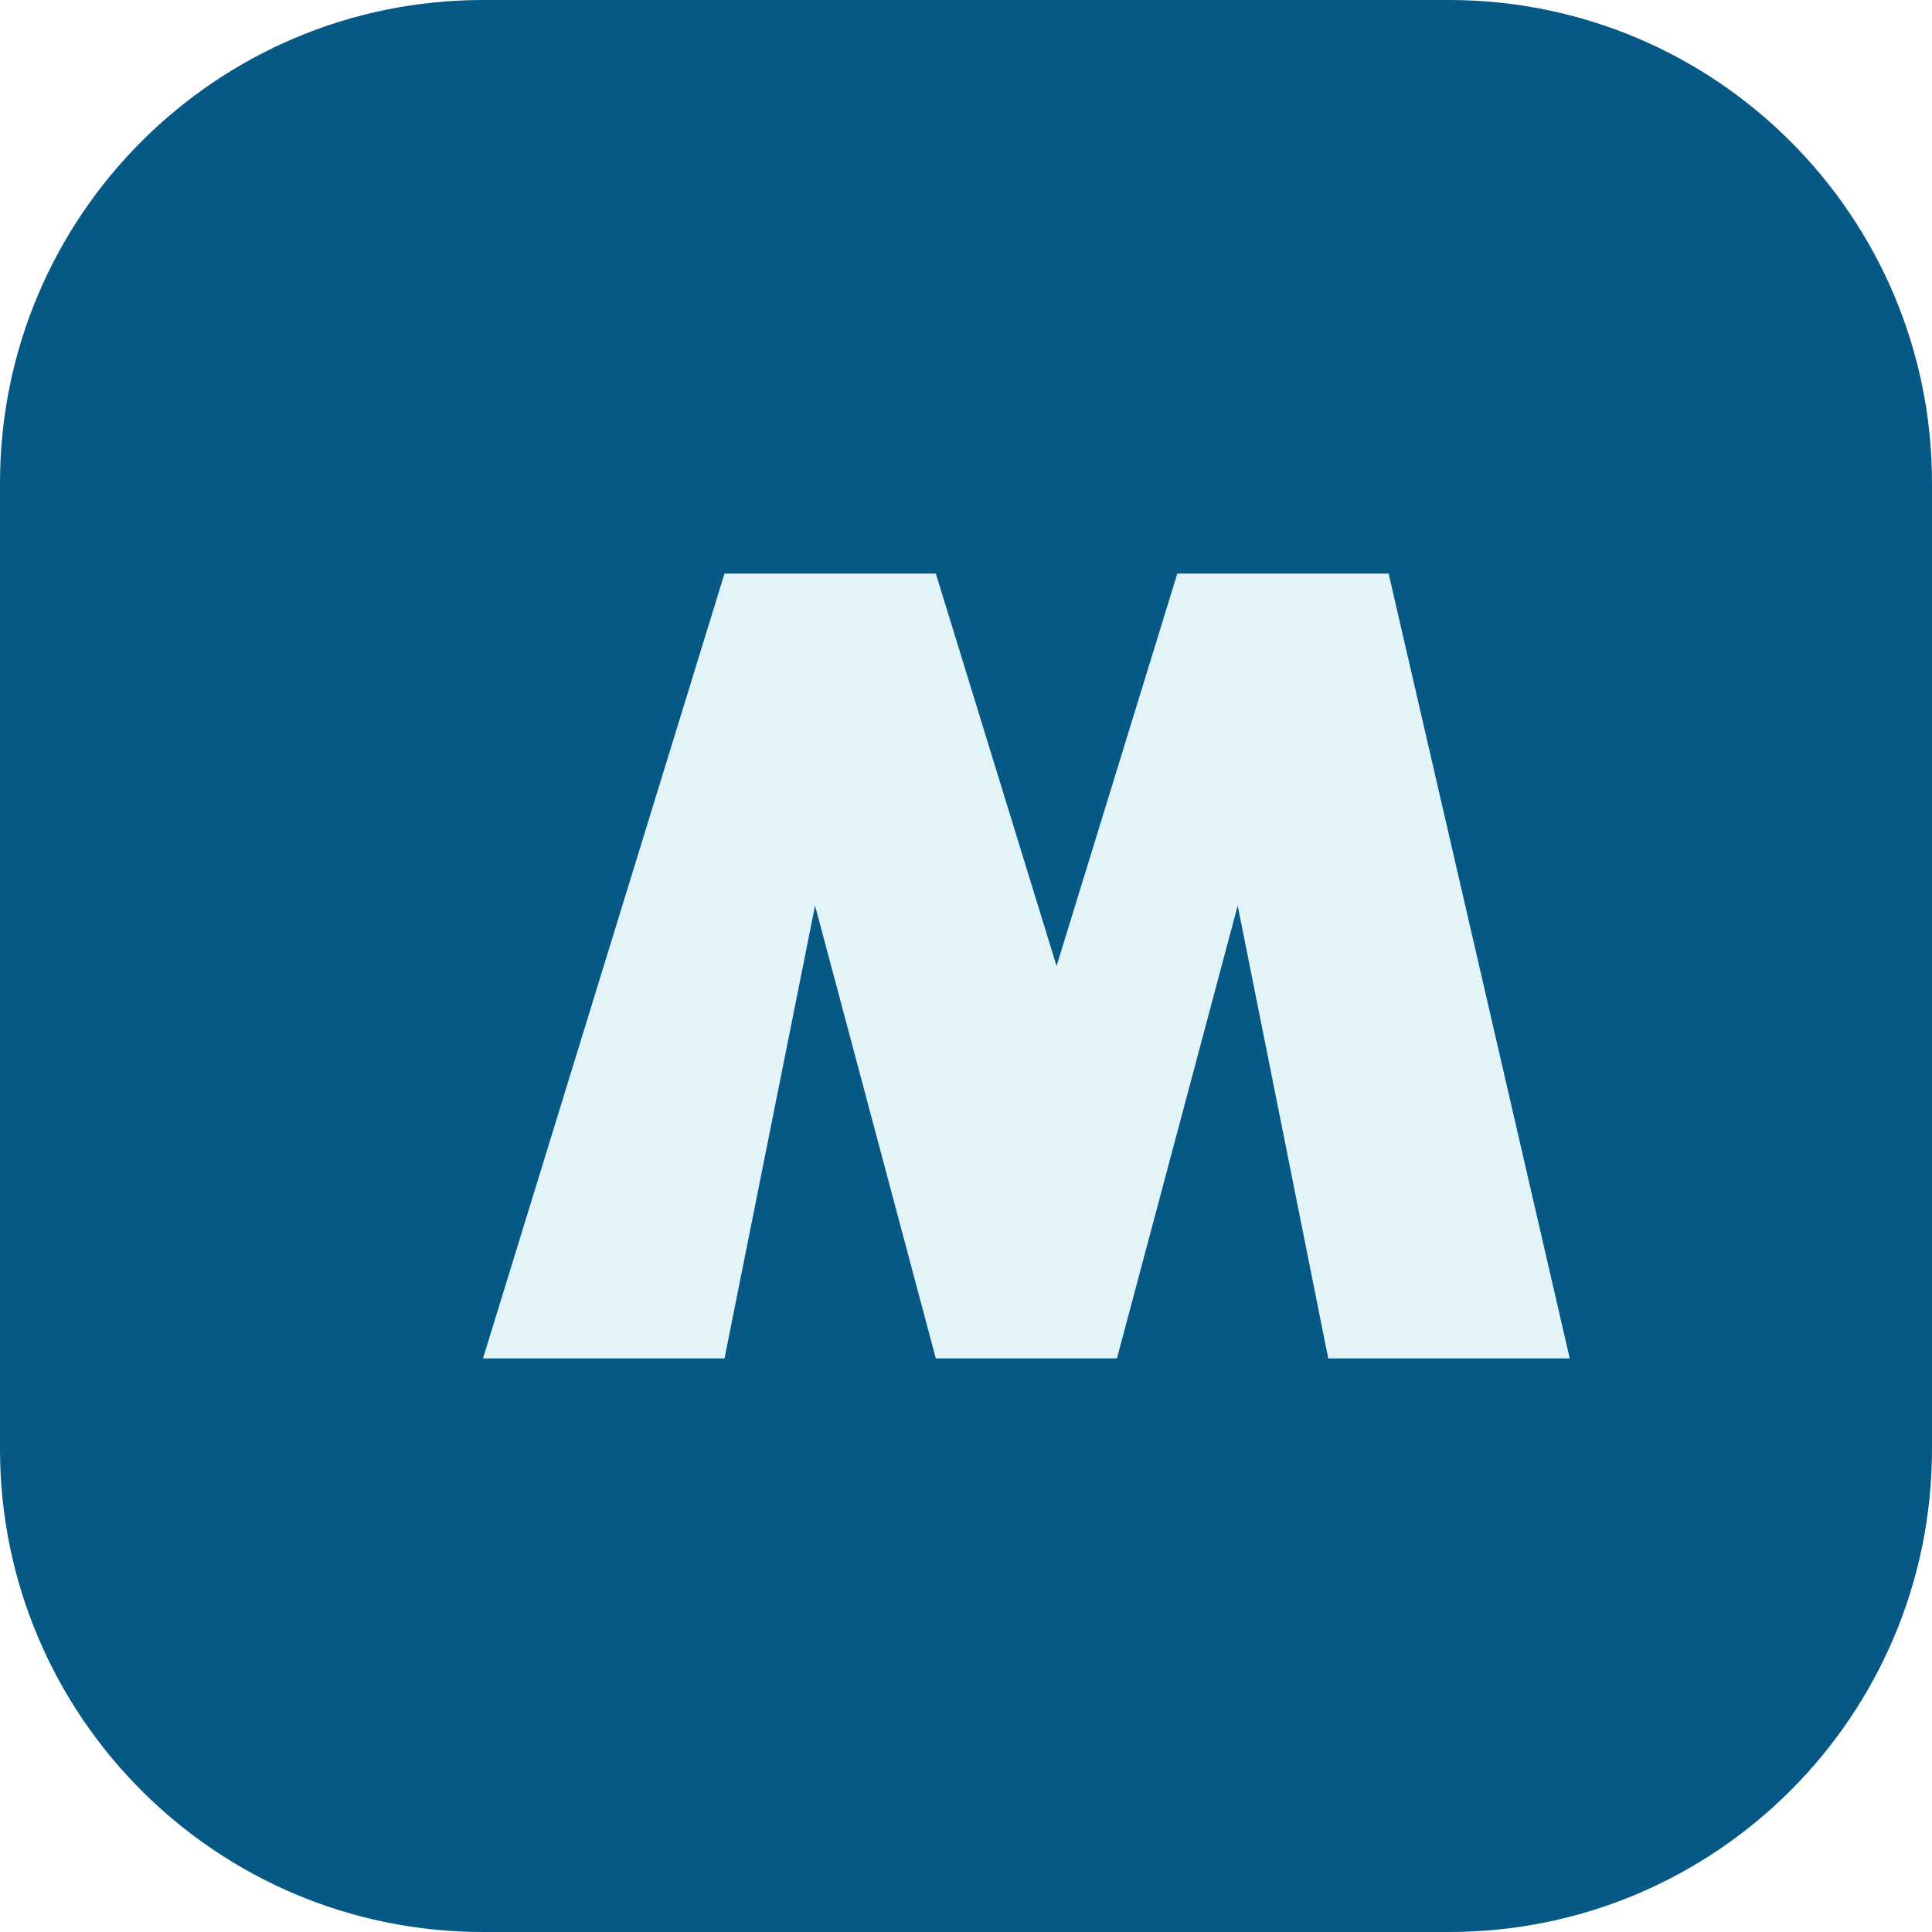
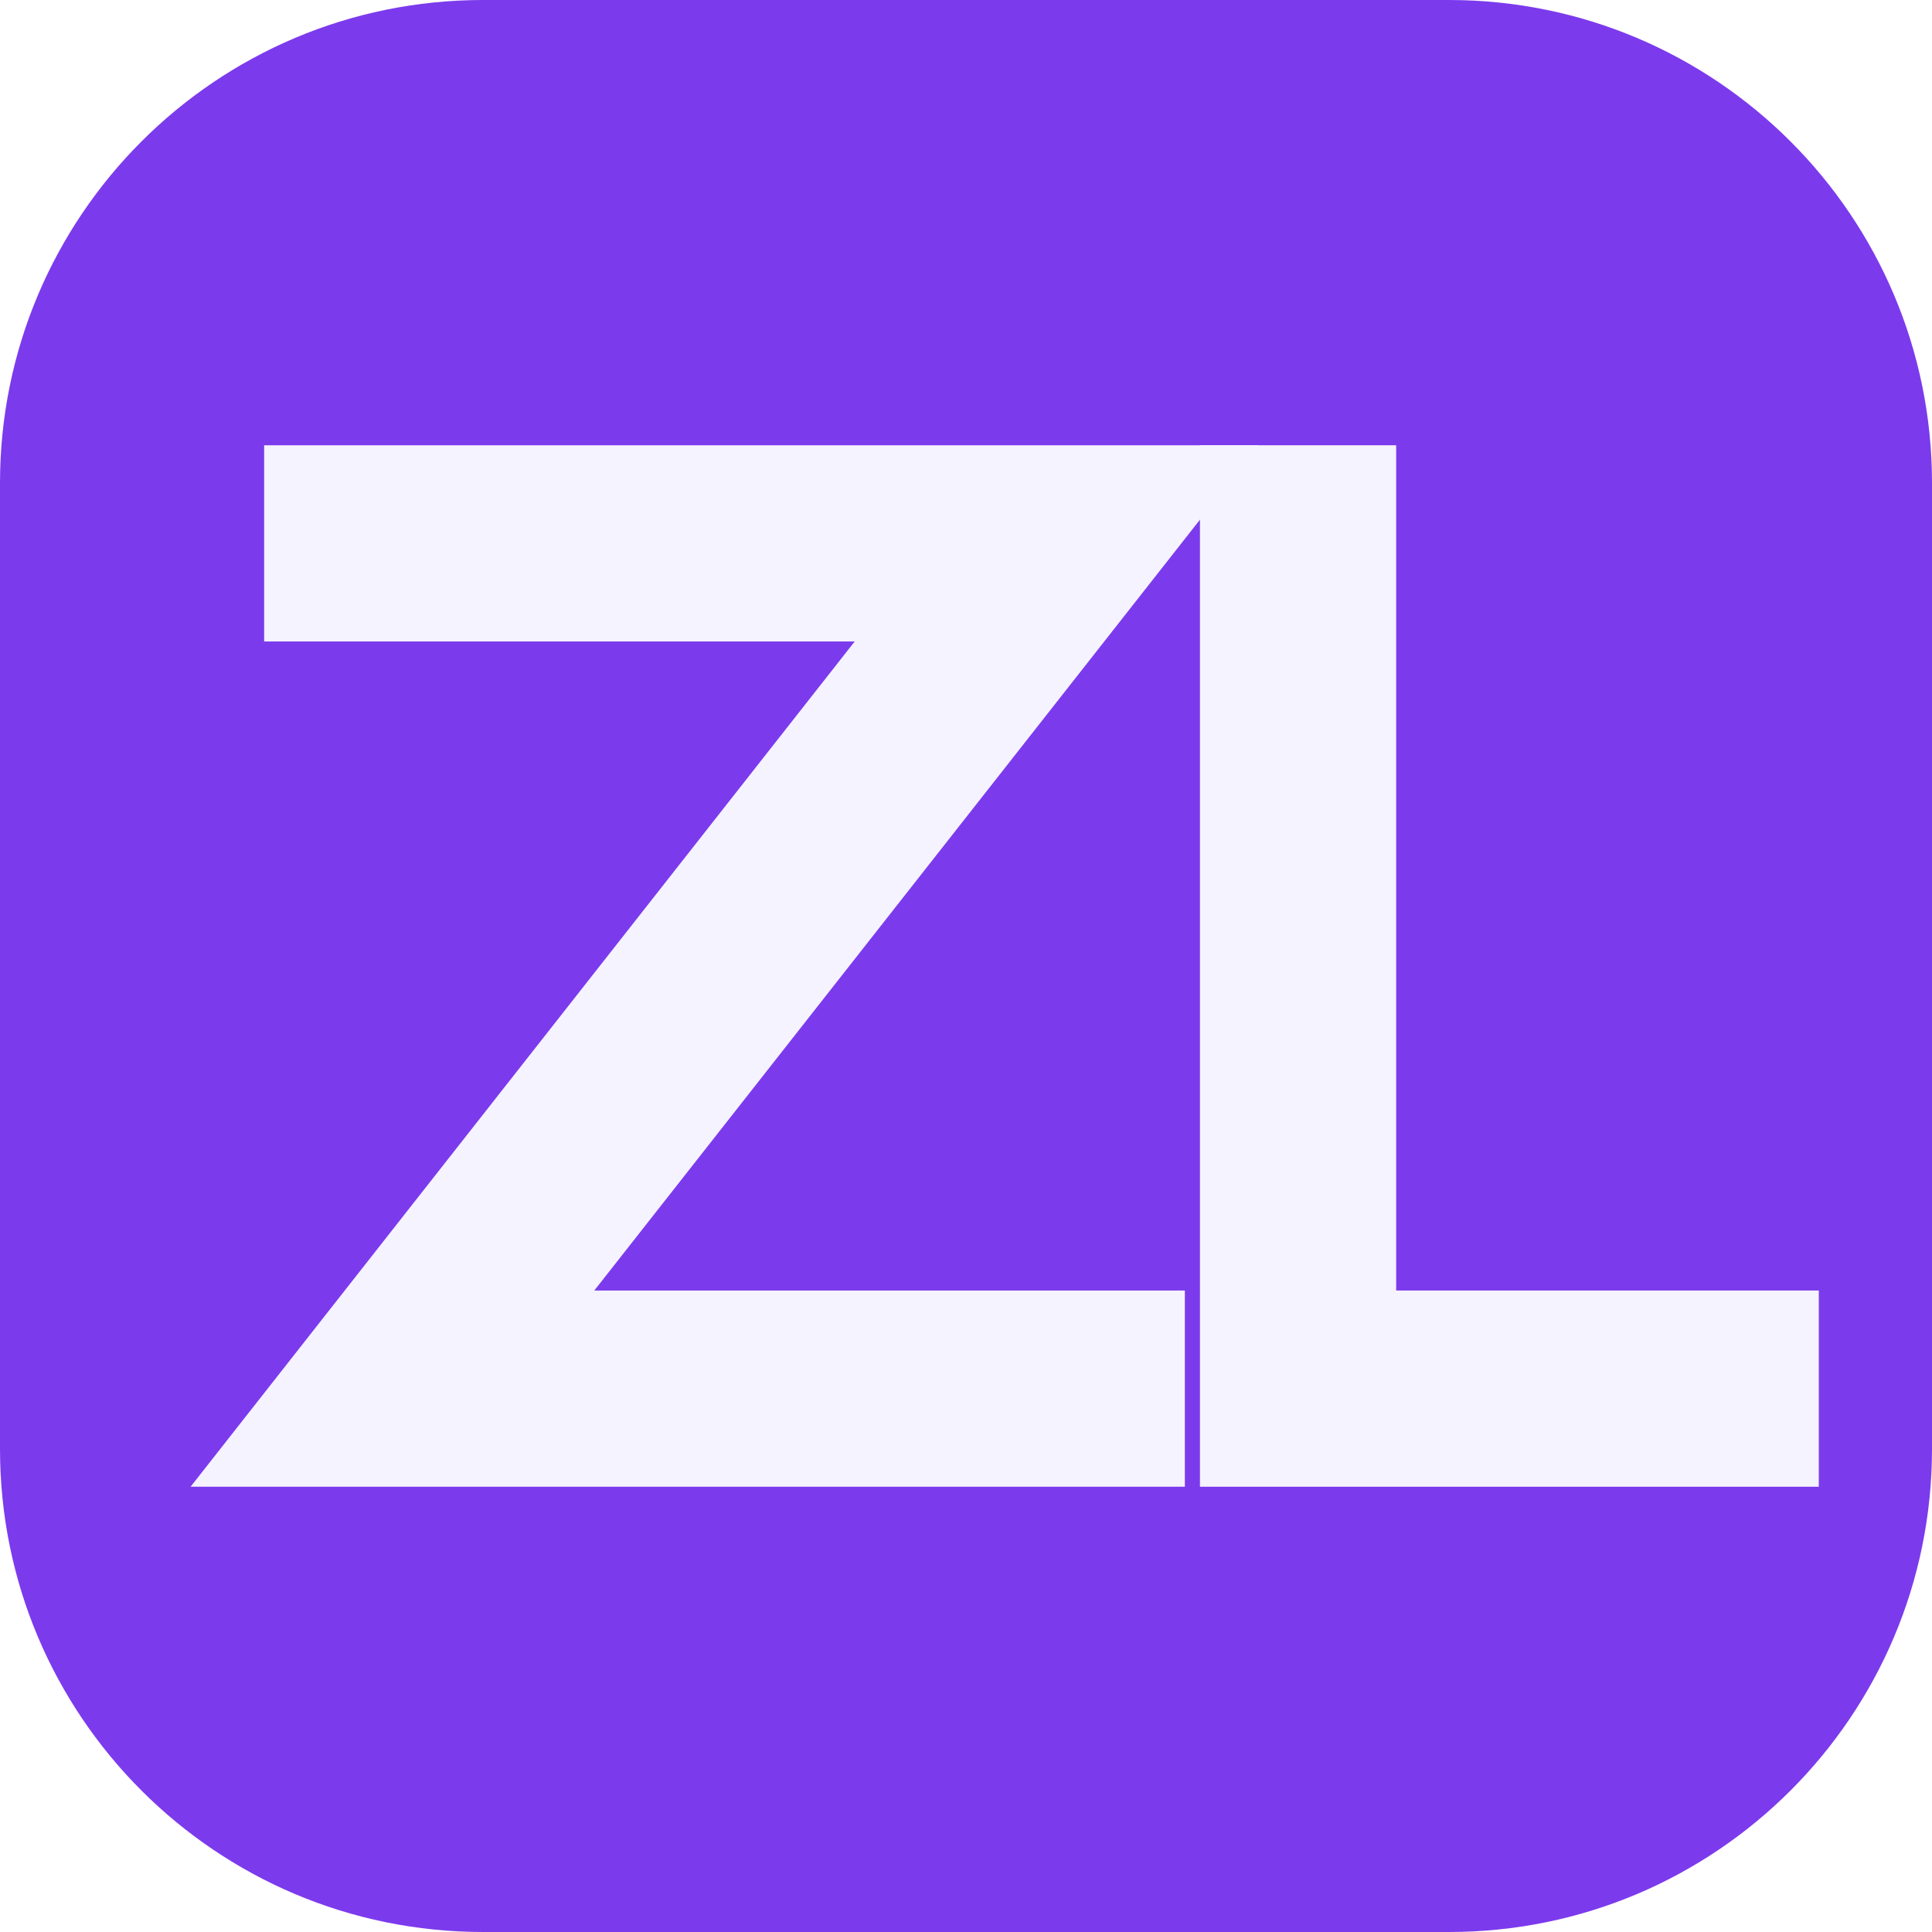
<svg xmlns="http://www.w3.org/2000/svg" viewBox="0 0 64 64">
-   <rect width="64" height="64" rx="16" fill="#075985" />
-   <path d="M16 45 24 19h7l4 13 4-13h7l6 26h-8l-3-15-4 15h-6l-4-15-3 15z" fill="#e2f4f8" />
+   <rect width="64" height="64" rx="16" fill="#7c3aed" />
+   <g fill="none" stroke="#f5f3ff" stroke-width="6.5" stroke-linecap="square" stroke-linejoin="miter">
+     <path d="M12 18h23L13 46h23" />
+     <path d="M43 18v28h14" />
+   </g>
</svg>
